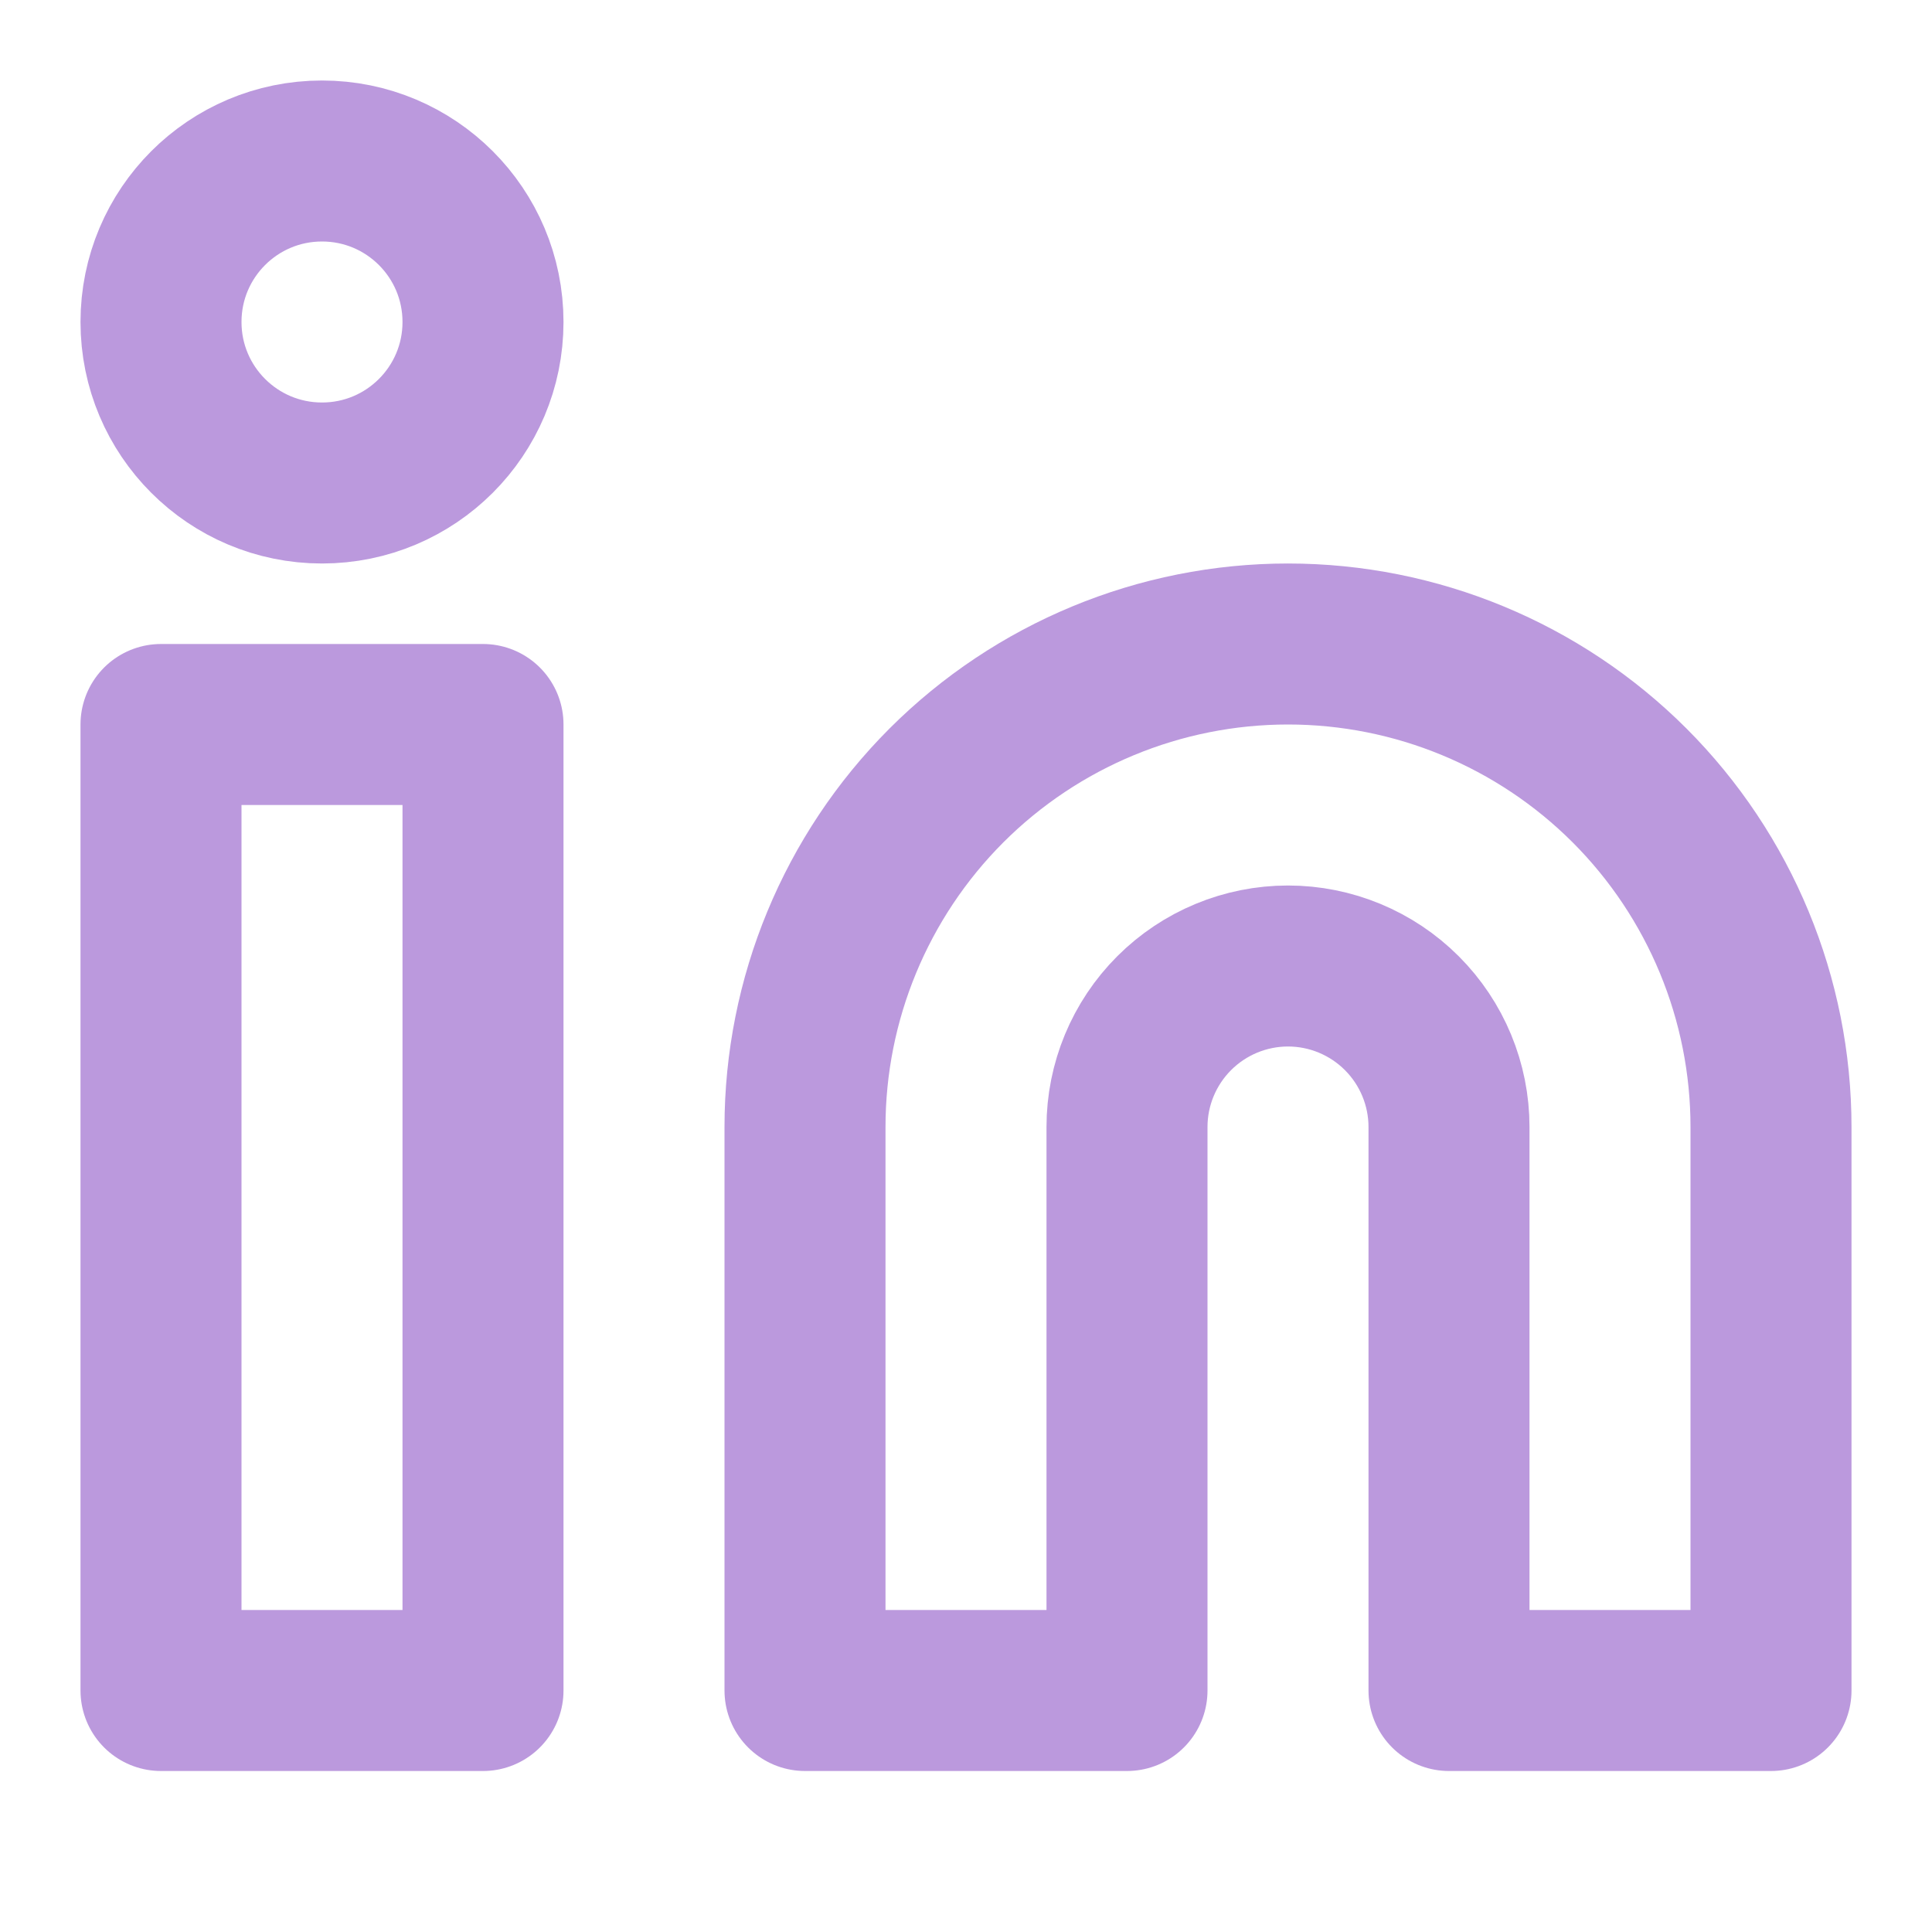
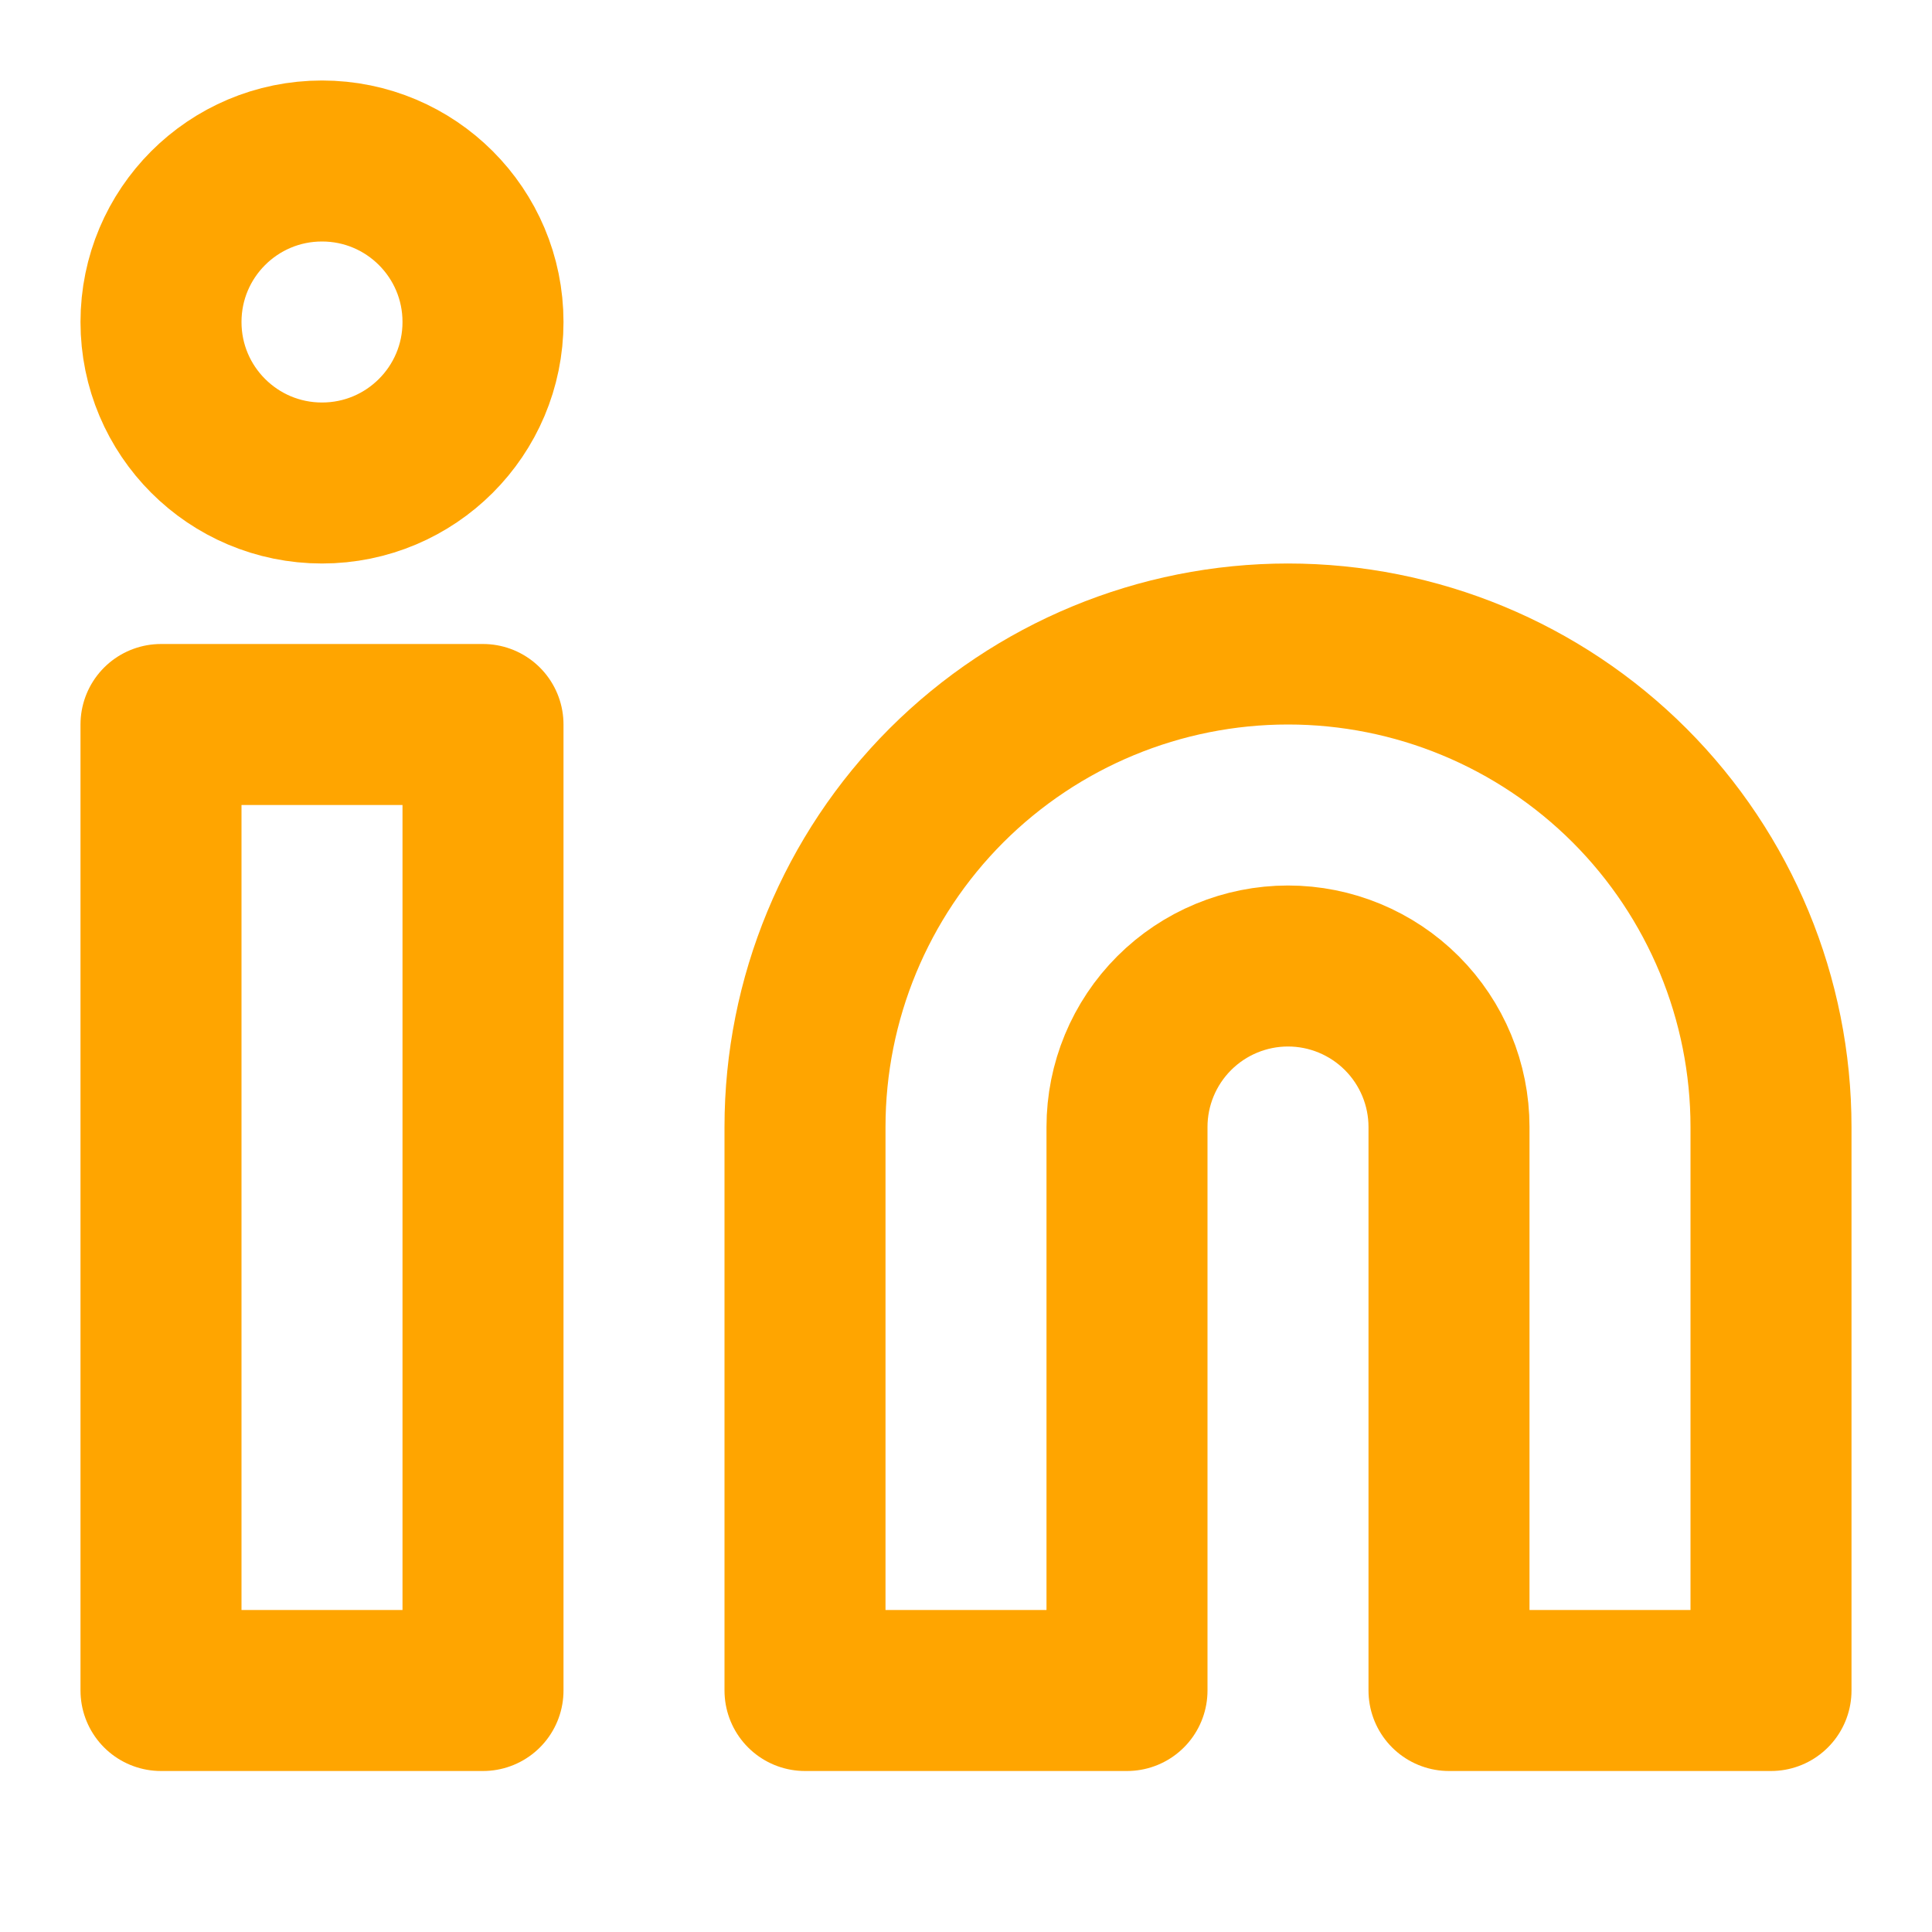
<svg xmlns="http://www.w3.org/2000/svg" width="24" height="24" viewBox="0 0 24 24" fill="none">
-   <path d="M16 8C17.591 8 19.117 8.632 20.243 9.757C21.368 10.883 22 12.409 22 14V21H18V14C18 13.47 17.789 12.961 17.414 12.586C17.039 12.211 16.53 12 16 12C15.47 12 14.961 12.211 14.586 12.586C14.211 12.961 14 13.47 14 14V21H10V14C10 12.409 10.632 10.883 11.757 9.757C12.883 8.632 14.409 8 16 8V8Z" stroke="#BB99DD" stroke-width="2" stroke-linecap="round" stroke-linejoin="round" />
-   <path d="M6 9H2V21H6V9Z" stroke="#BB99DD" stroke-width="2" stroke-linecap="round" stroke-linejoin="round" />
-   <path d="M4 6C5.105 6 6 5.105 6 4C6 2.895 5.105 2 4 2C2.895 2 2 2.895 2 4C2 5.105 2.895 6 4 6Z" stroke="#BB99DD" stroke-width="2" stroke-linecap="round" stroke-linejoin="round" />
+   <path d="M16 8C17.591 8 19.117 8.632 20.243 9.757C21.368 10.883 22 12.409 22 14V21H18V14C18 13.47 17.789 12.961 17.414 12.586C17.039 12.211 16.53 12 16 12C15.47 12 14.961 12.211 14.586 12.586C14.211 12.961 14 13.47 14 14V21H10V14C10 12.409 10.632 10.883 11.757 9.757C12.883 8.632 14.409 8 16 8V8Z" stroke="orange" stroke-width="2" stroke-linecap="round" stroke-linejoin="round" />
+   <path d="M6 9H2V21H6V9Z" stroke="orange" stroke-width="2" stroke-linecap="round" stroke-linejoin="round" />
+   <path d="M4 6C5.105 6 6 5.105 6 4C6 2.895 5.105 2 4 2C2.895 2 2 2.895 2 4C2 5.105 2.895 6 4 6Z" stroke="orange" stroke-width="2" stroke-linecap="round" stroke-linejoin="round" />
</svg>
